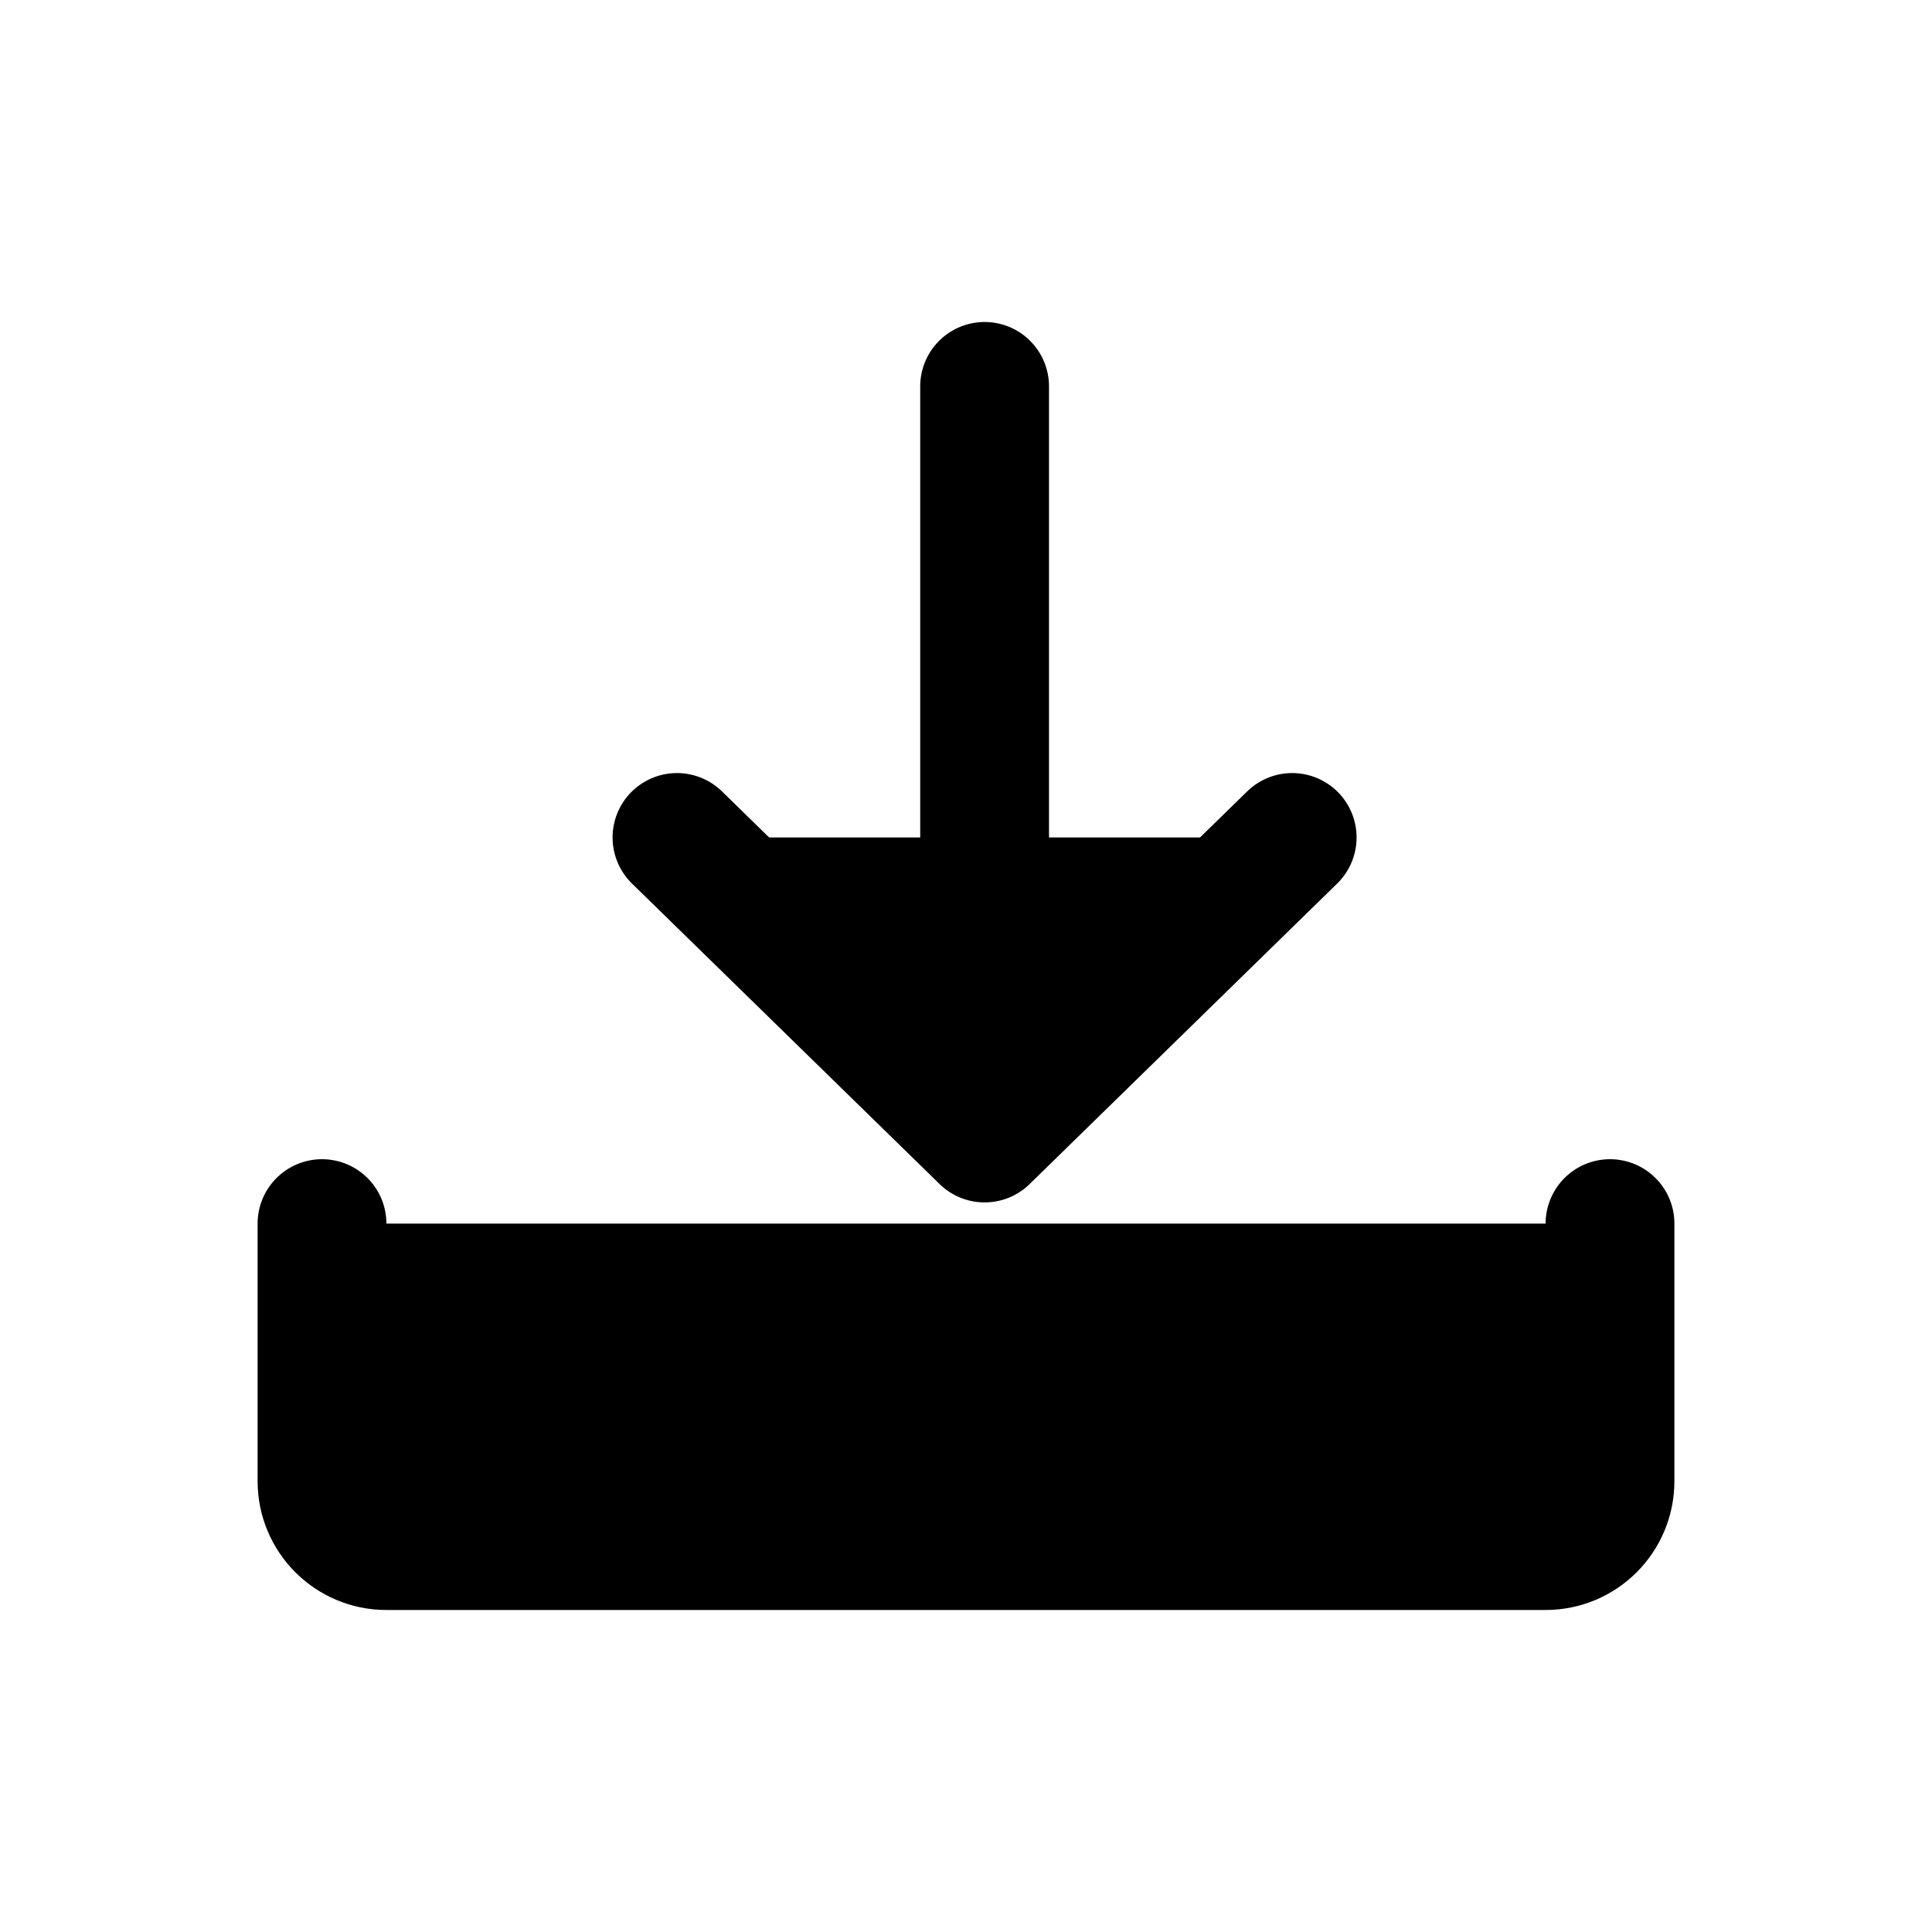
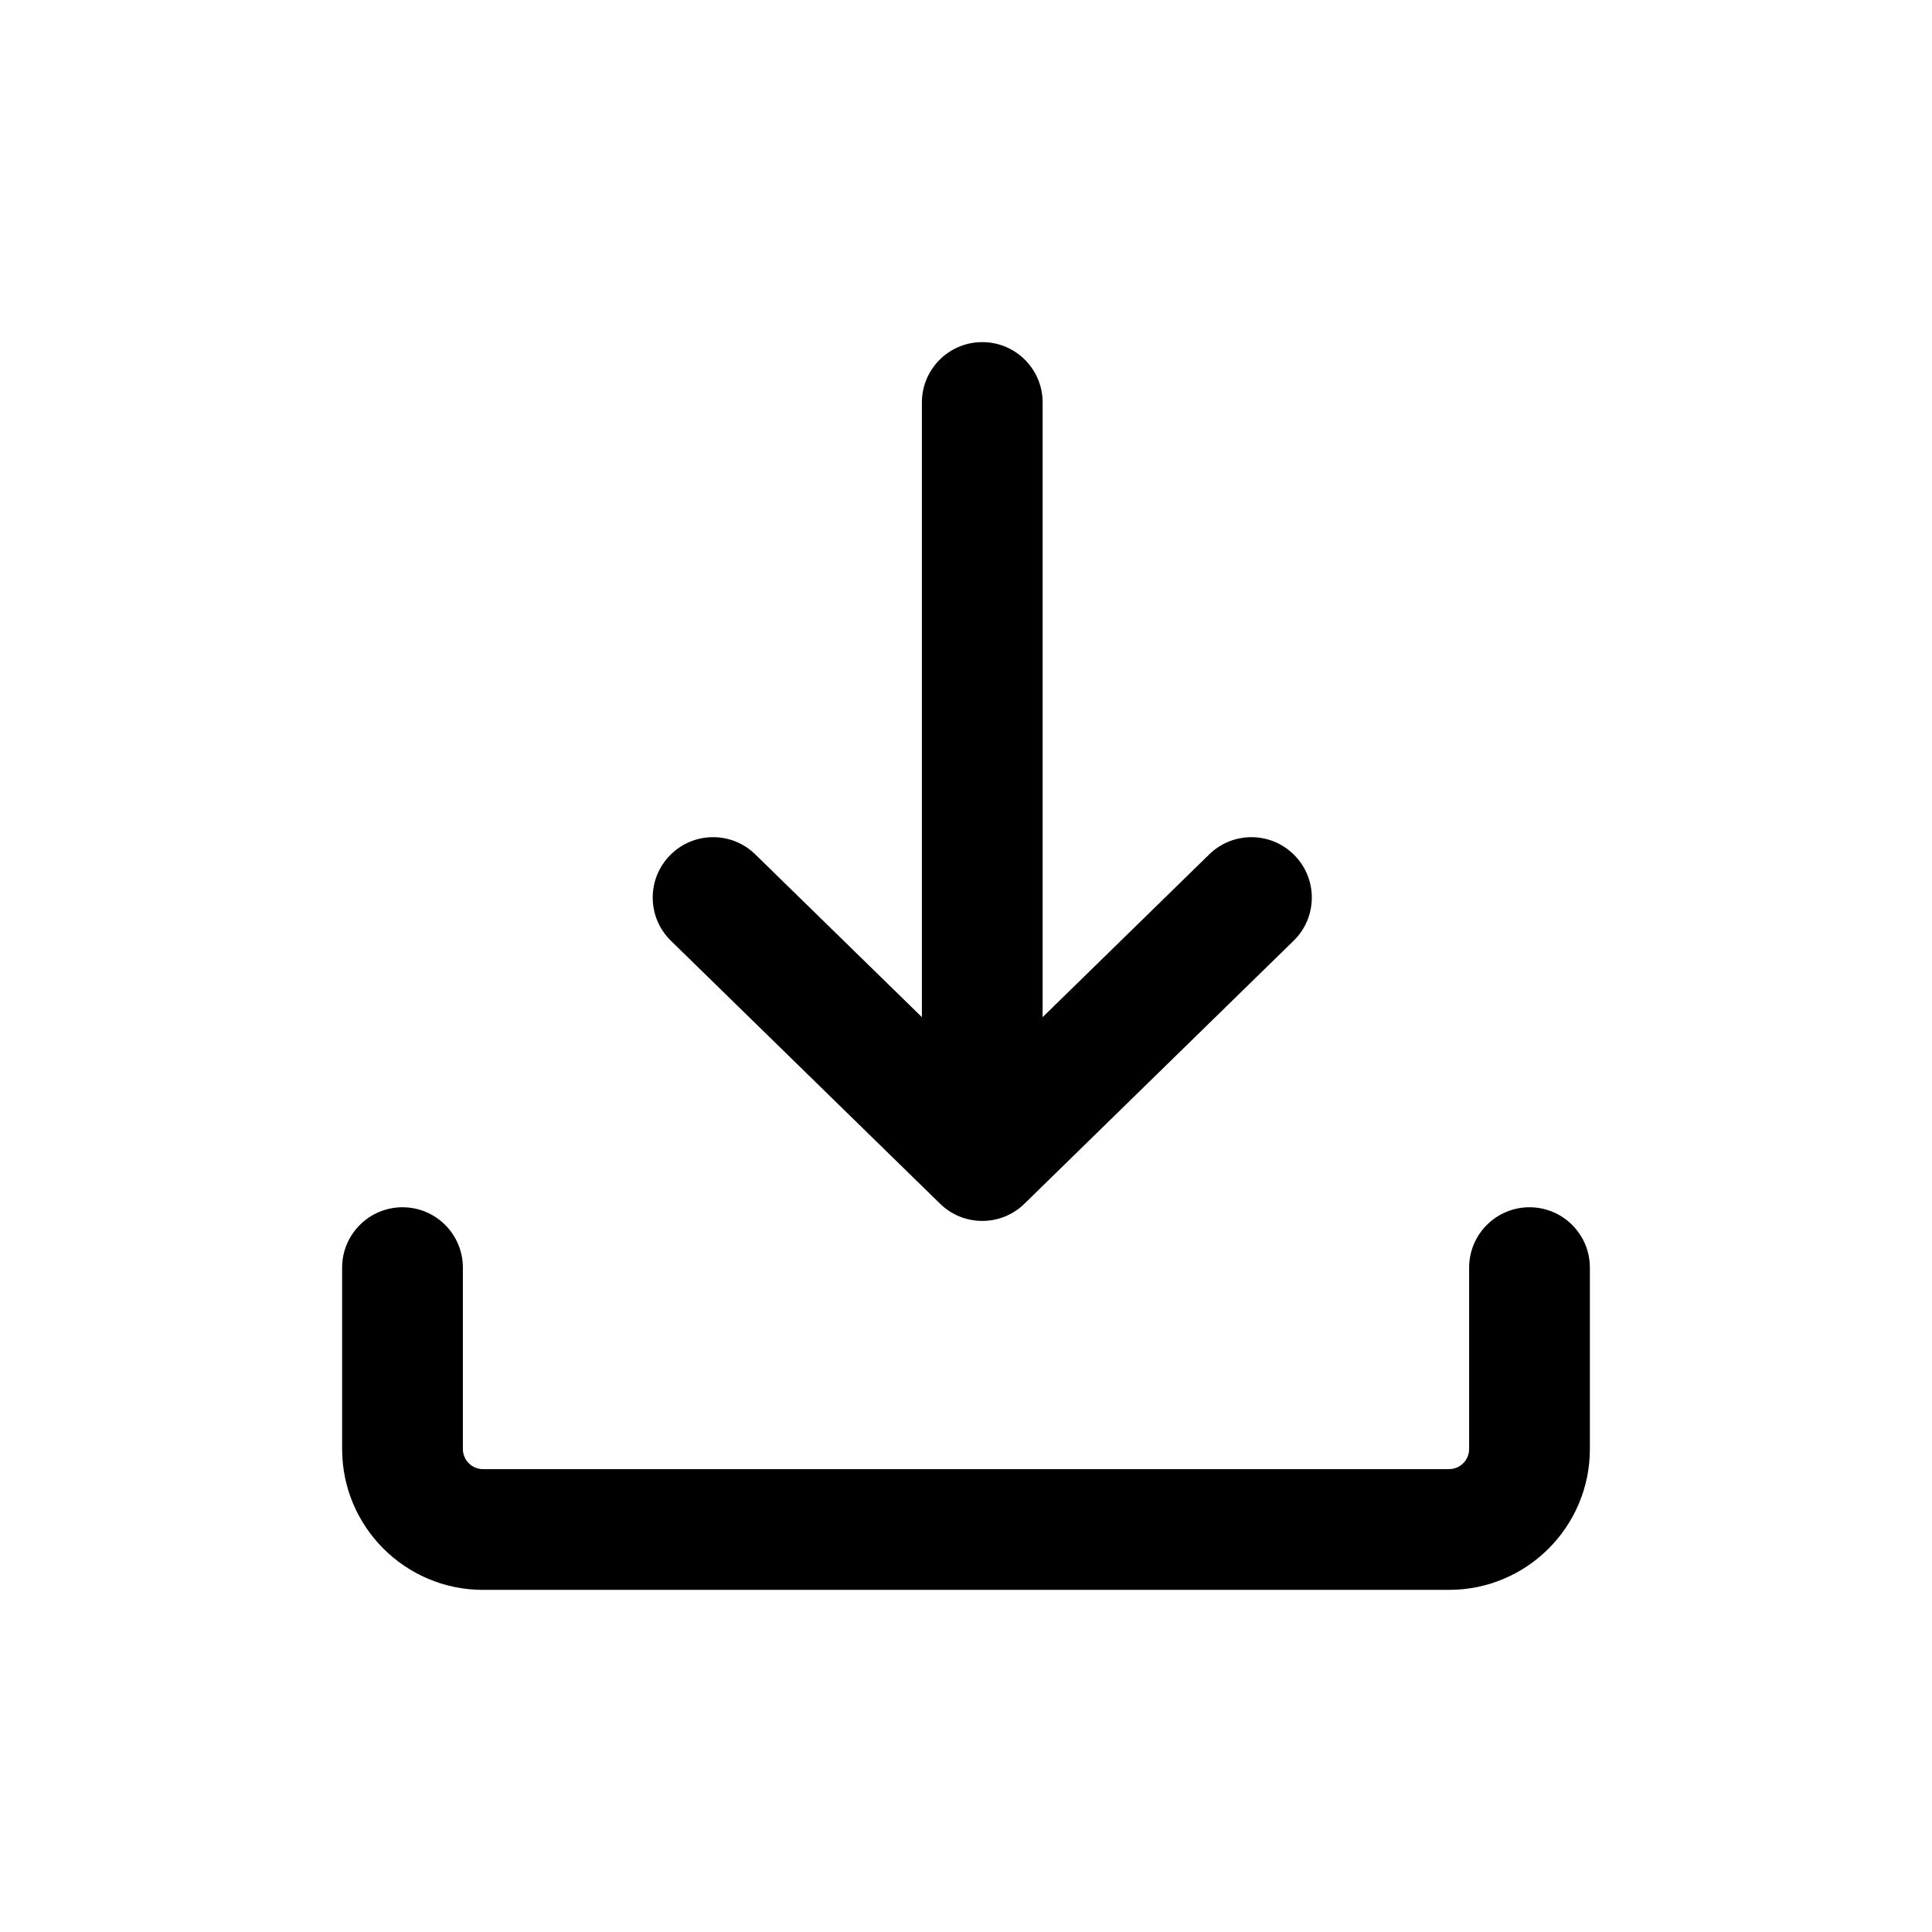
- <svg xmlns="http://www.w3.org/2000/svg" width="30" height="30" viewBox="0 0 30 30" fill="#000">
-   <path d="M5 19V23C5 23.552 5.448 24 6 24H24C24.552 24 25 23.552 25 23V19" stroke="#000" stroke-width="2" stroke-linecap="round" stroke-linejoin="round" />
-   <path d="M15.289 16.715L15.289 6" stroke="#000" stroke-width="2" stroke-linecap="round" stroke-linejoin="round" />
-   <path d="M20.065 13.004L15.289 17.671L10.512 13.004" stroke="#000" stroke-width="2" stroke-linecap="round" stroke-linejoin="round" />
+ <svg xmlns="http://www.w3.org/2000/svg" width="24" height="24" viewBox="0 0 24 24" fill="#000">
+   <path fill-rule="evenodd" clip-rule="evenodd" d="M5 14.997C5.414 14.997 5.75 15.333 5.75 15.747V18C5.75 18.138 5.862 18.25 6 18.25H18C18.138 18.25 18.25 18.138 18.25 18V15.747C18.25 15.333 18.586 14.997 19 14.997C19.414 14.997 19.75 15.333 19.75 15.747V18C19.75 18.966 18.966 19.75 18 19.75H6C5.034 19.75 4.25 18.966 4.25 18V15.747C4.25 15.333 4.586 14.997 5 14.997Z" fill="#000" />
+   <path fill-rule="evenodd" clip-rule="evenodd" d="M12.202 4.25C12.617 4.25 12.952 4.586 12.952 5V13.086C12.952 13.5 12.617 13.836 12.202 13.836C11.788 13.836 11.452 13.5 11.452 13.086V5C11.452 4.586 11.788 4.25 12.202 4.25Z" fill="#000" />
+   <path fill-rule="evenodd" clip-rule="evenodd" d="M8.322 10.626C8.611 10.329 9.086 10.324 9.382 10.613L12.202 13.368L15.022 10.613C15.318 10.324 15.793 10.329 16.082 10.626C16.372 10.922 16.366 11.397 16.07 11.686L12.726 14.953C12.435 15.238 11.969 15.238 11.678 14.953L8.334 11.686C8.038 11.397 8.032 10.922 8.322 10.626Z" fill="#000" />
</svg>
